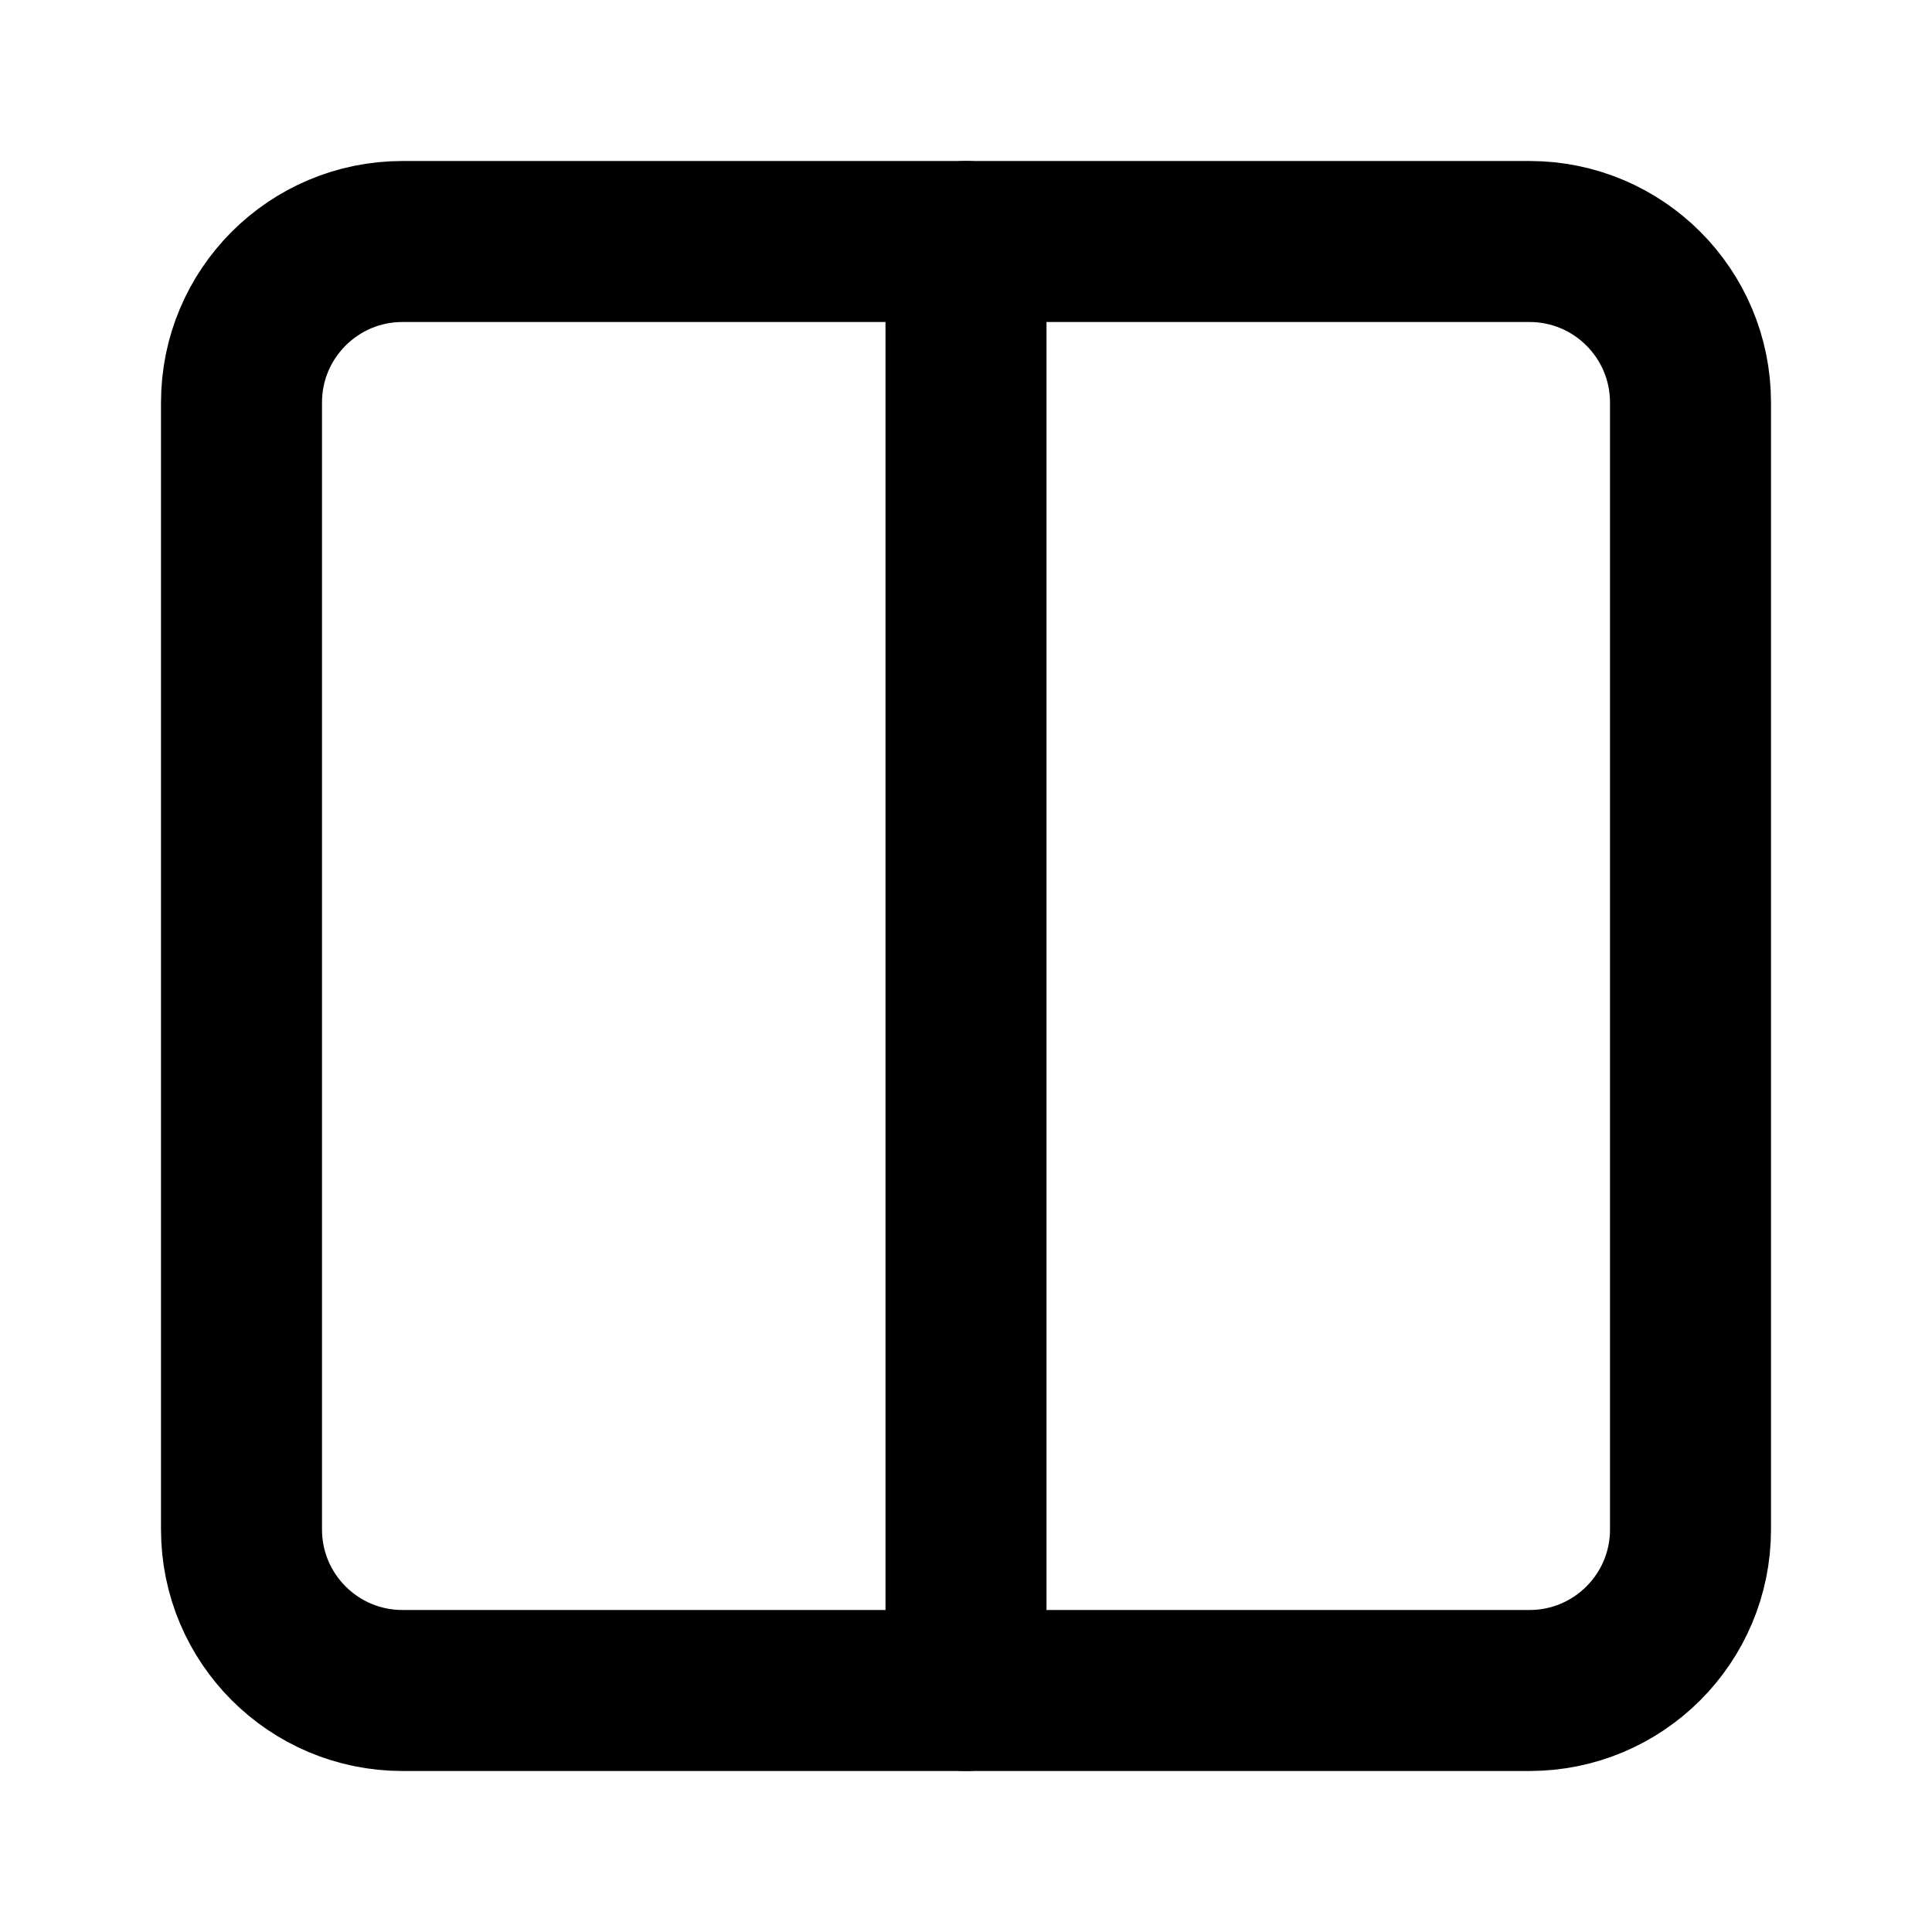
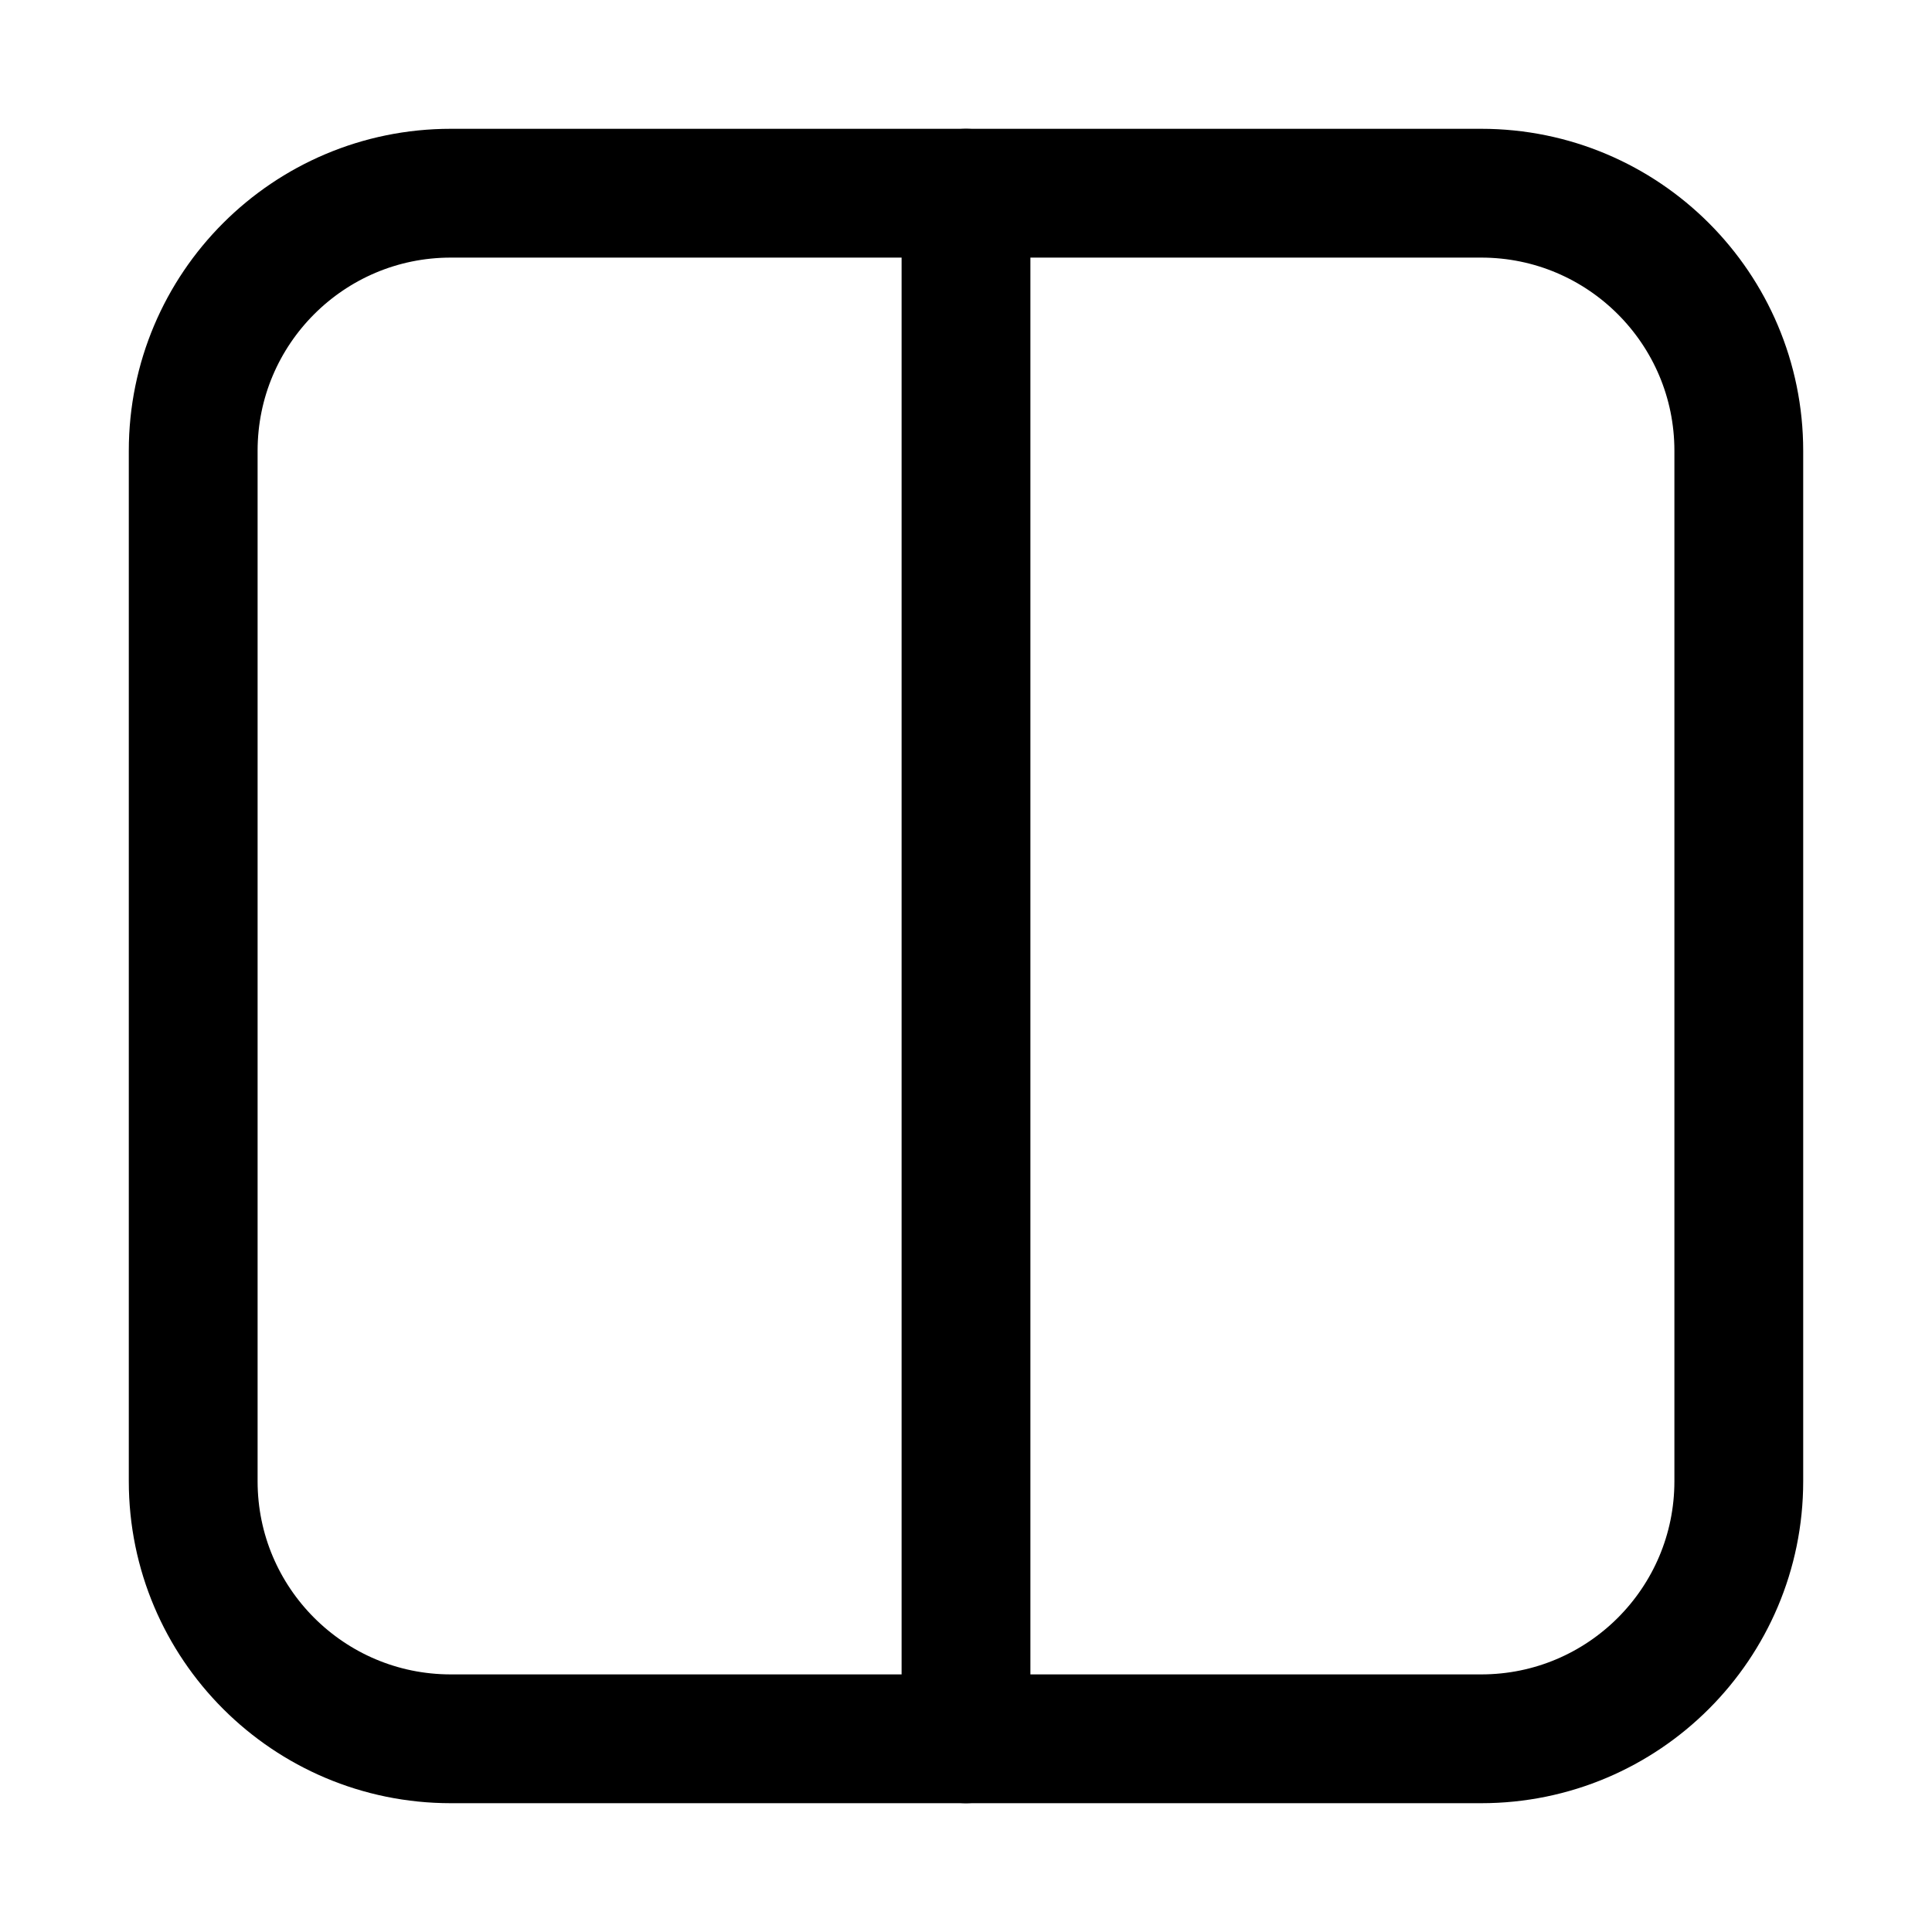
- <svg xmlns="http://www.w3.org/2000/svg" width="24" height="24" viewBox="0 0 24 24" fill="none" stroke="currentColor" stroke-width="2" stroke-linecap="round" stroke-linejoin="round">
-   <rect x="3" y="3" width="18" height="18" rx="2" />
-   <path d="M12 3v18" />
+ <svg xmlns="http://www.w3.org/2000/svg" width="15" height="15" viewBox="0 0 15 15" fill="none" stroke="currentColor" stroke-width="1" stroke-linecap="round" stroke-linejoin="round">
+   <rect x="1.5" y="1.5" width="12" height="12" rx="2" />
+   <path d="M7.5 1.5v12" />
</svg>
